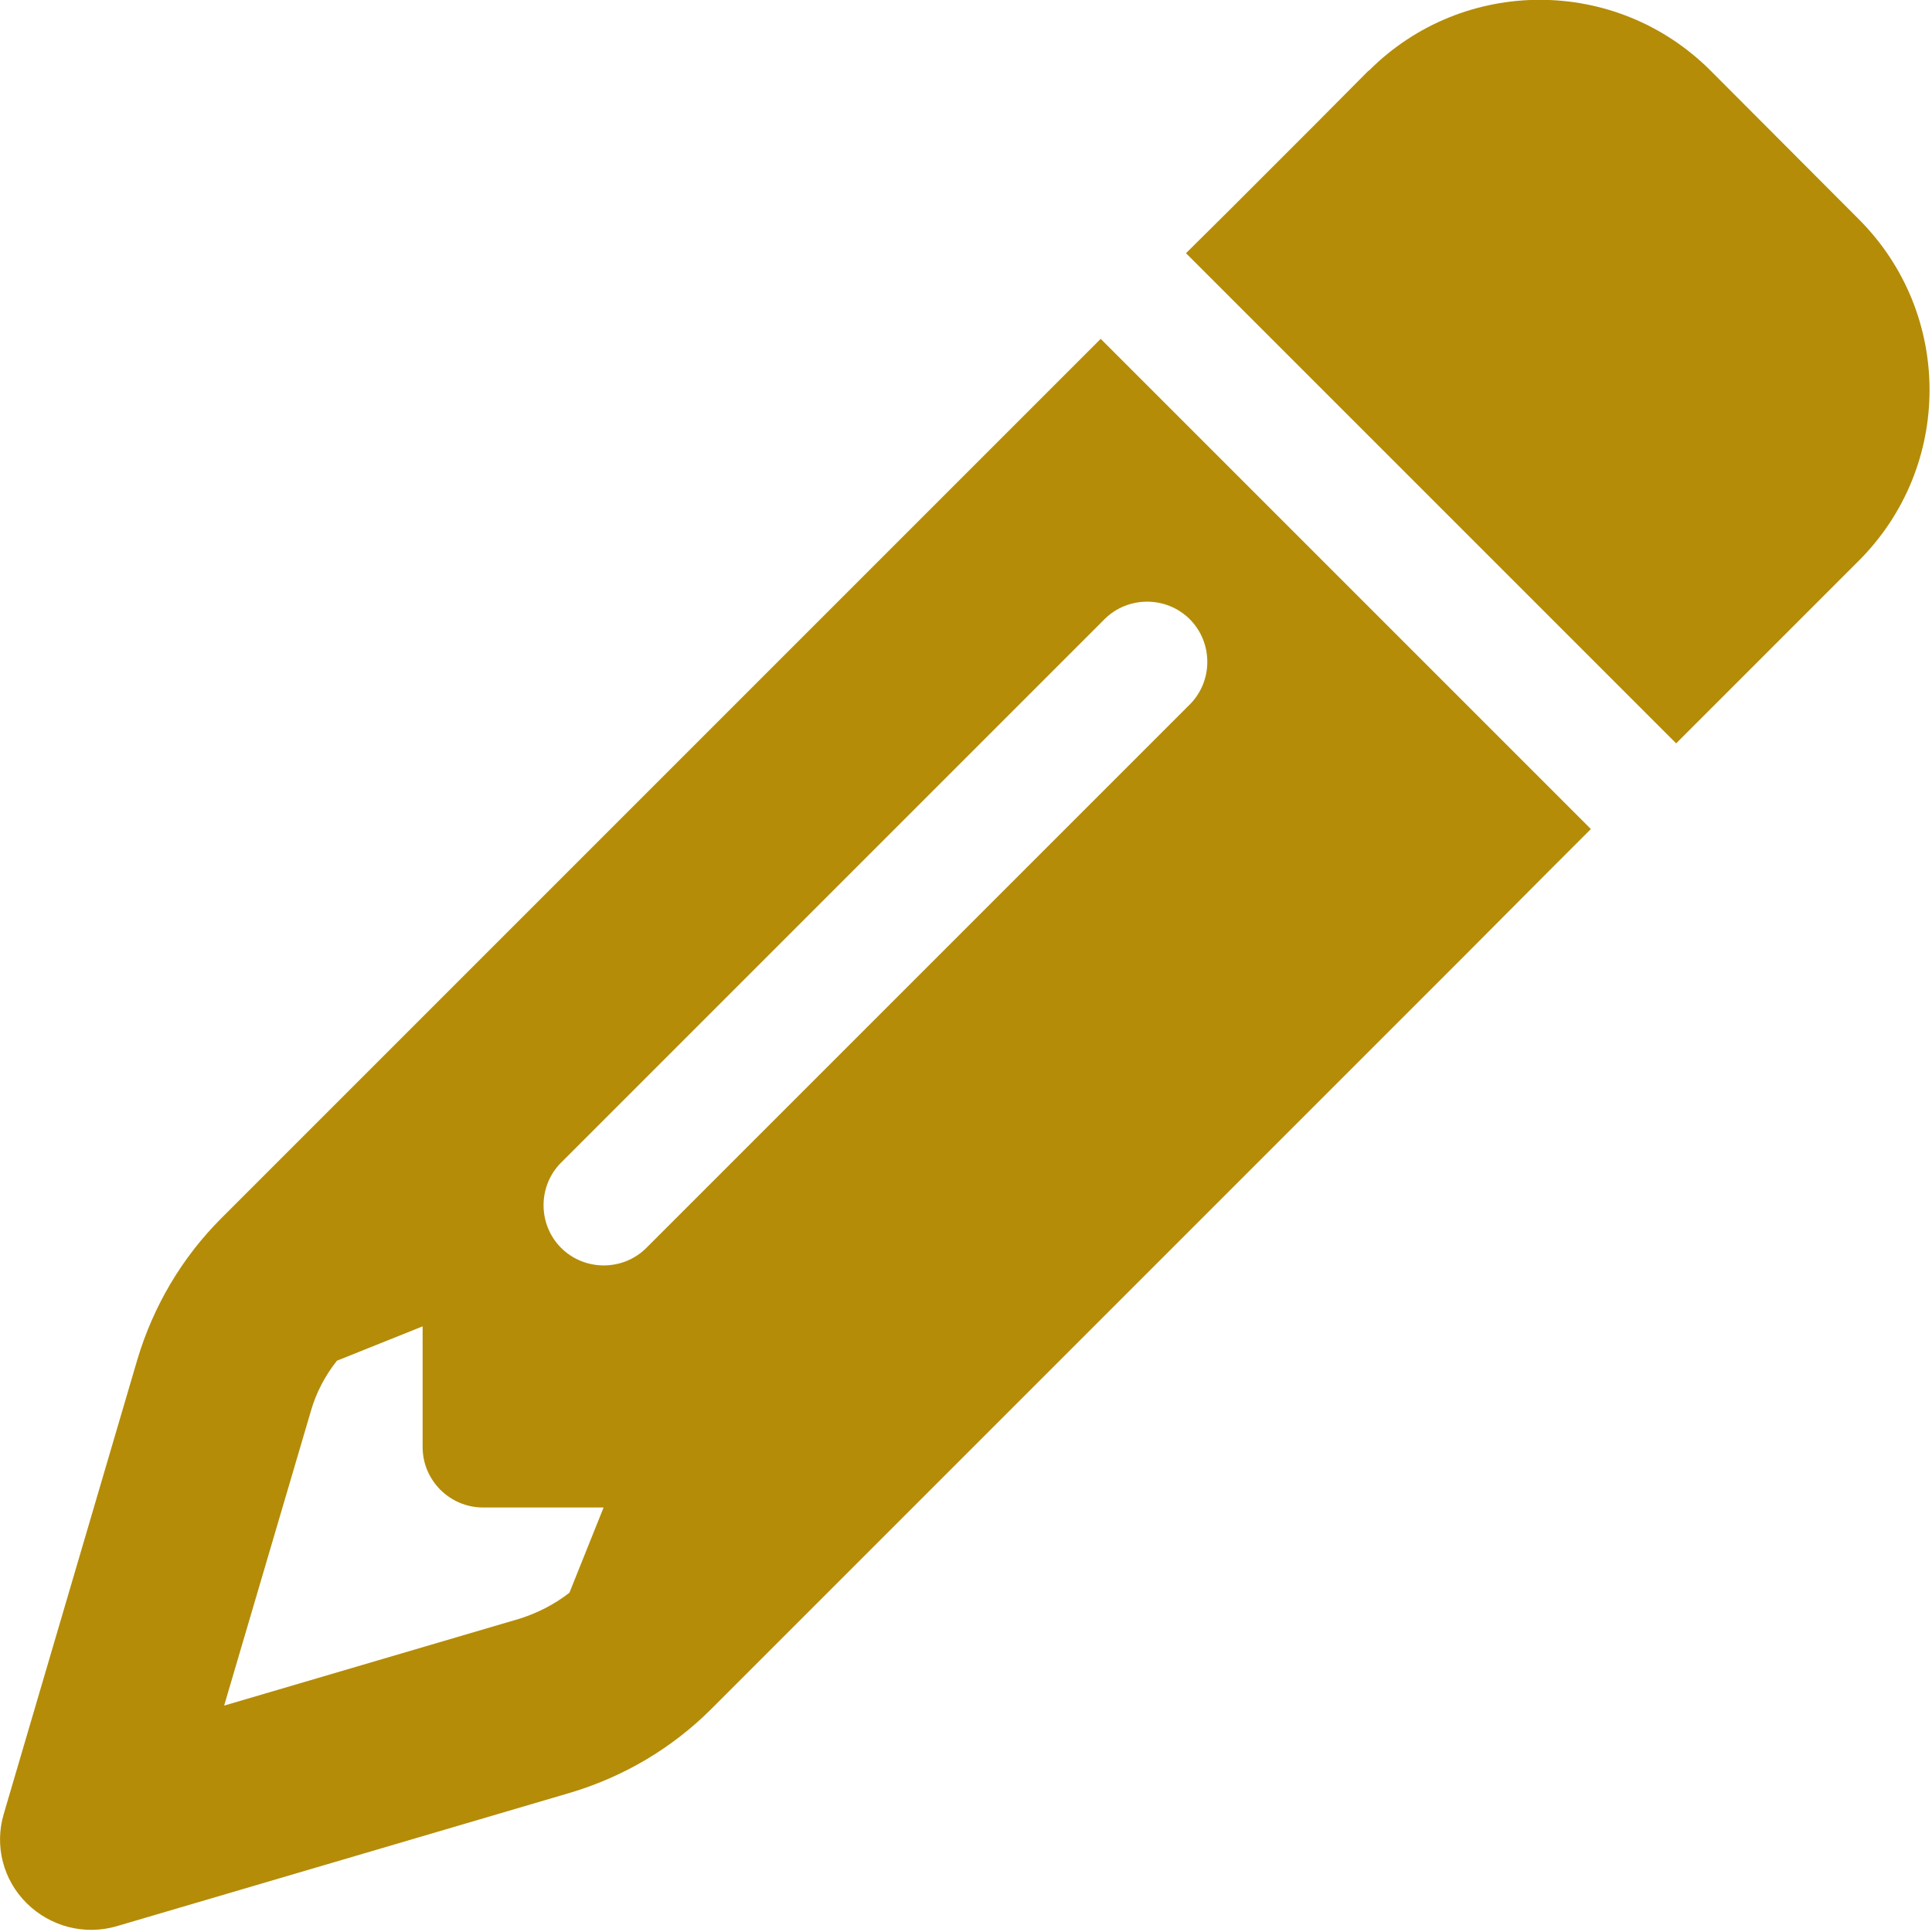
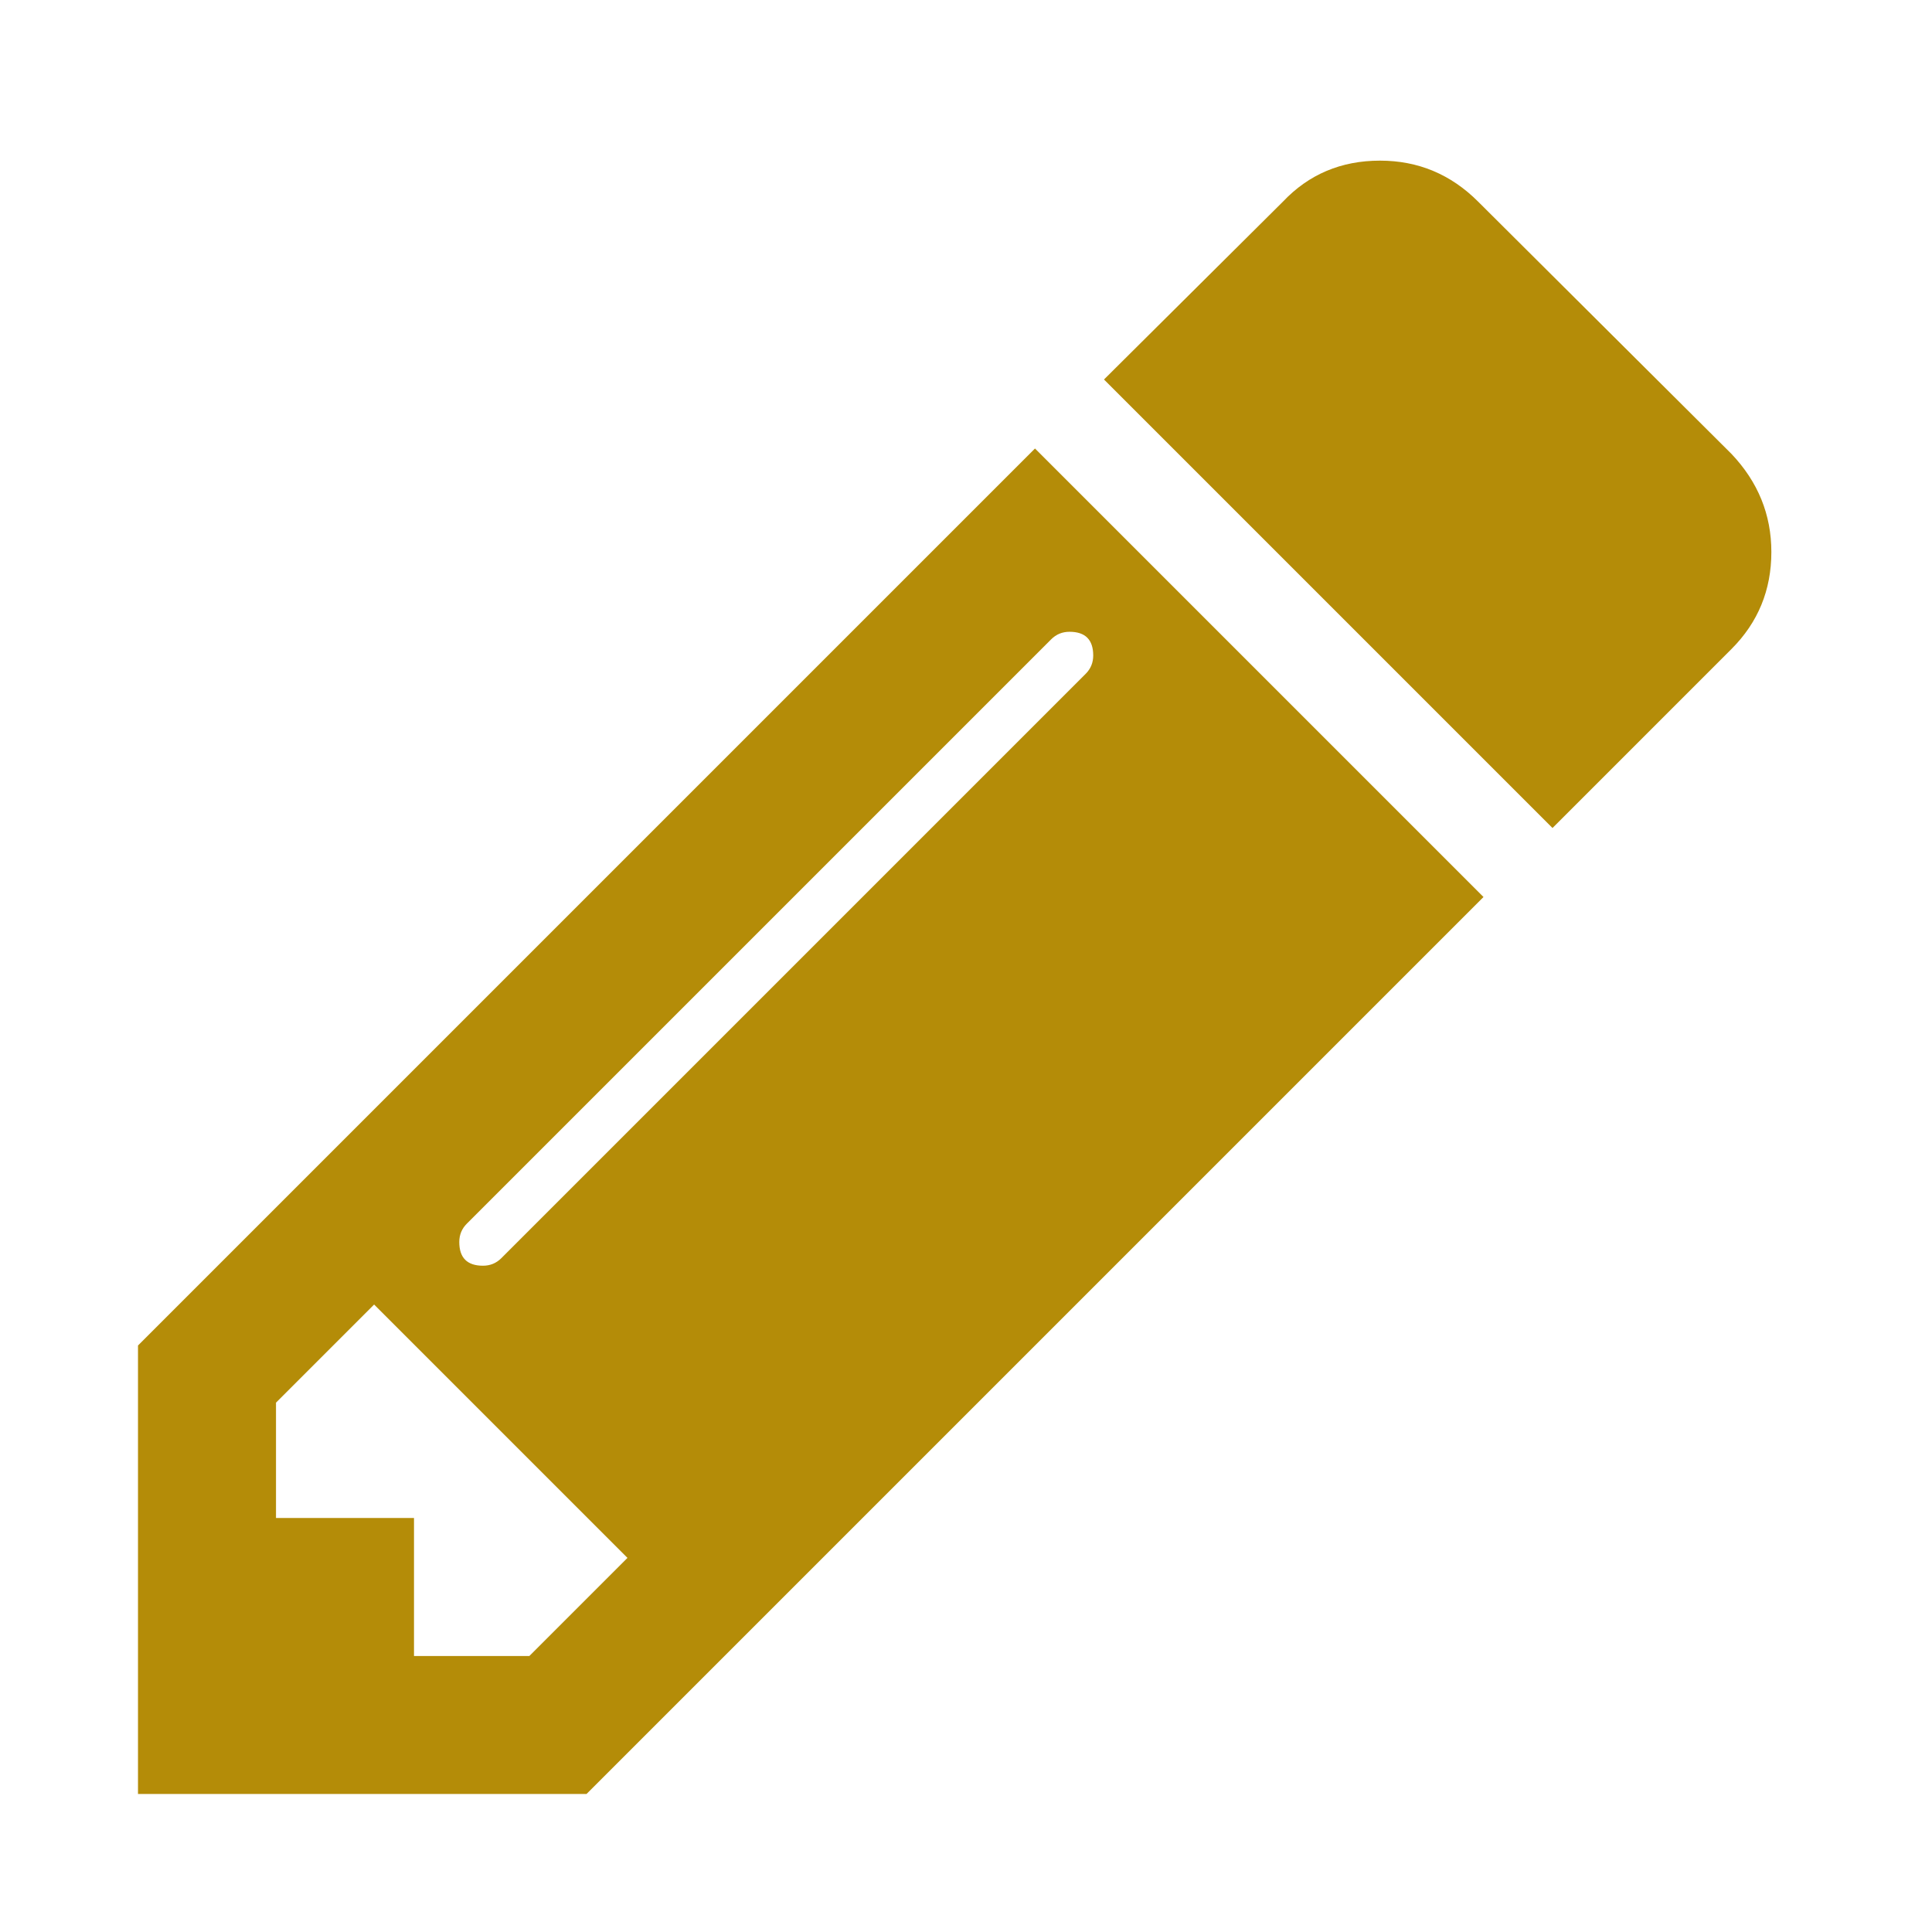
- <svg xmlns="http://www.w3.org/2000/svg" width="13" height="13" viewBox="0 0 512 512">
-   <path fill="#b48c08" d="M410.3 231l11.3-11.3-33.9-33.9-62.1-62.1L291.7 89.8l-11.3 11.3-22.6 22.6L58.6 322.9c-10.4 10.4-18 23.3-22.2 37.4L1 480.7c-2.5 8.4-.2 17.5 6.1 23.7s15.3 8.5 23.7 6.1l120.3-35.4c14.1-4.2 27-11.8 37.4-22.2L387.7 253.7 410.3 231zM160 399.4l-9.1 22.7c-4 3.1-8.5 5.4-13.3 6.9L59.4 452l23-78.1c1.4-4.9 3.8-9.4 6.9-13.3l22.7-9.1 0 32c0 8.8 7.2 16 16 16l32 0zM362.7 18.7L348.3 33.2 325.7 55.8 314.3 67.1l33.9 33.9 62.1 62.1 33.9 33.9 11.3-11.3 22.6-22.6 14.5-14.5c25-25 25-65.5 0-90.5L453.3 18.7c-25-25-65.5-25-90.5 0zm-47.4 168l-144 144c-6.2 6.2-16.4 6.2-22.6 0s-6.2-16.4 0-22.6l144-144c6.2-6.2 16.4-6.2 22.6 0s6.2 16.4 0 22.6z" />
+ <svg xmlns="http://www.w3.org/2000/svg" width="13" height="13" viewBox="0 0 1792 1792">
+   <path fill="#b48c08" d="M491 1536l91-91-235-235-91 91v107h128v128h107zm523-928q0-22-22-22-10 0-17 7l-542 542q-7 7-7 17 0 22 22 22 10 0 17-7l542-542q7-7 7-17zm-54-192l416 416-832 832h-416v-416zm683 96q0 53-37 90l-166 166-416-416 166-165q36-38 90-38 53 0 91 38l235 234q37 39 37 91z" />
</svg>
